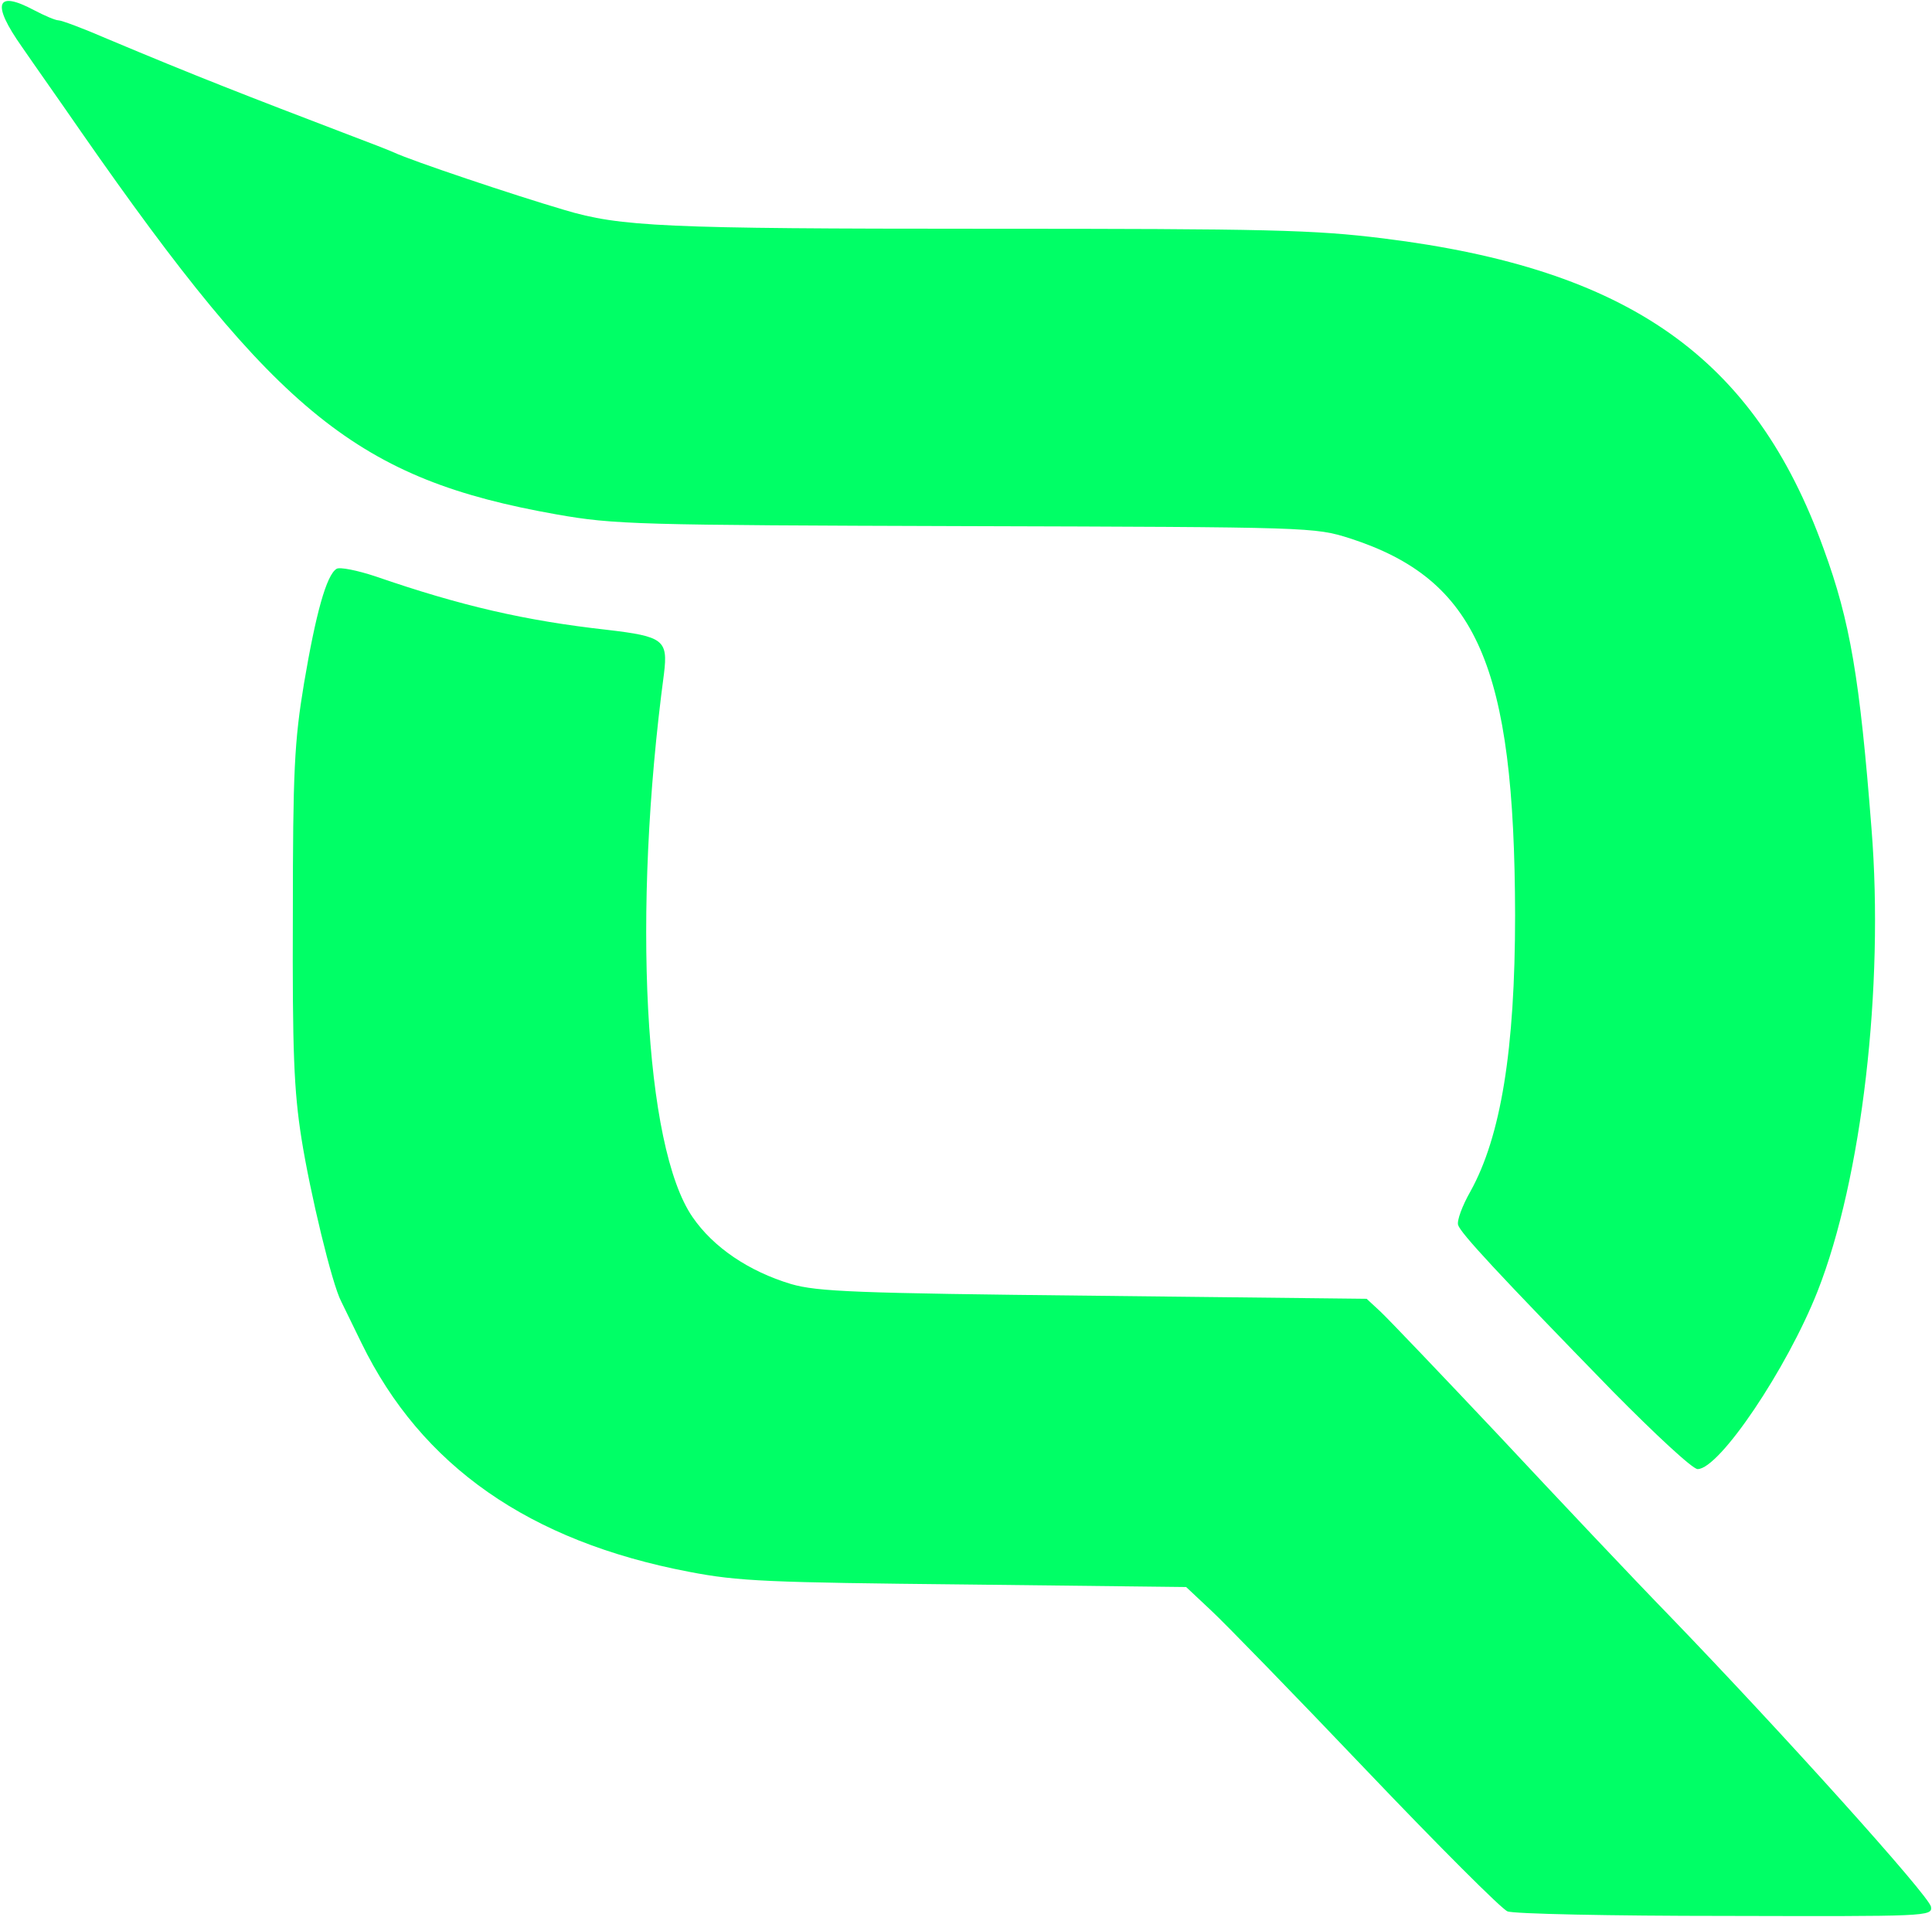
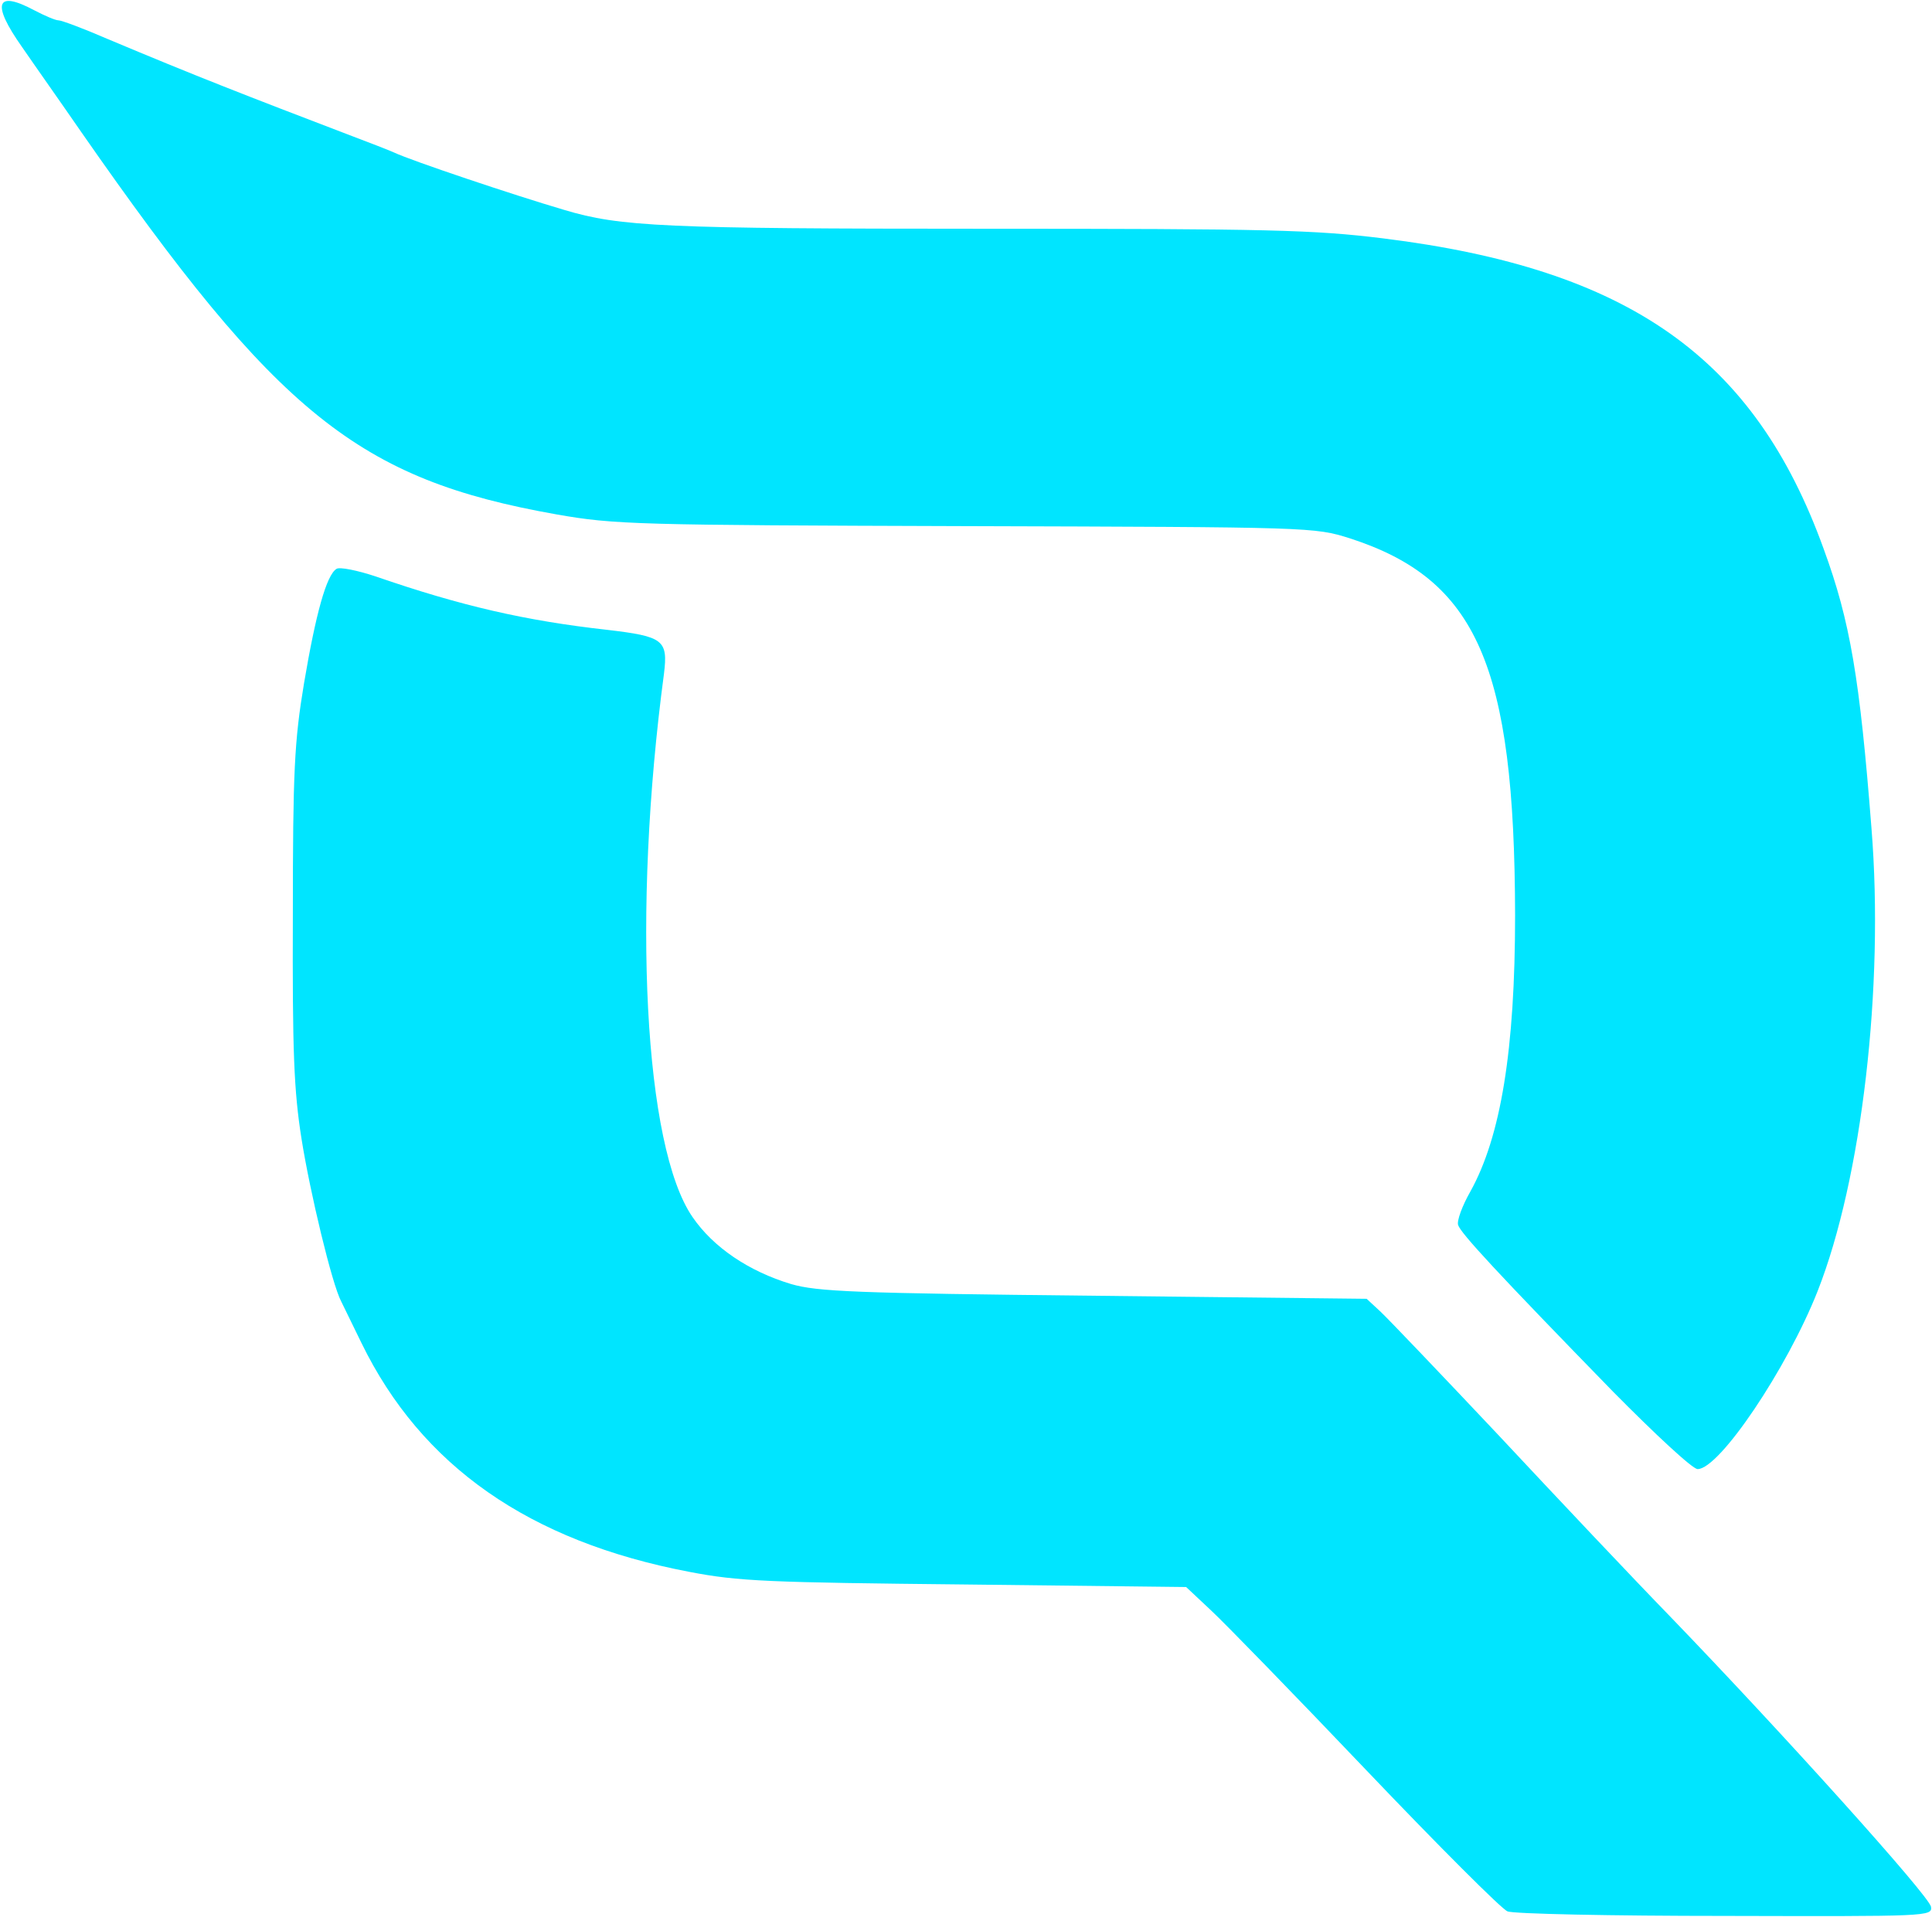
<svg xmlns="http://www.w3.org/2000/svg" viewBox="0 0 380 377" role="img" aria-label="qodon">
-   <path fill="#00FF66" fill-rule="evenodd" d="M296.5 376.0C295.4 375.6 282.9 363.1 268.8 348.3C254.7 333.5 240.9 319.3 238.2 316.8L233.3 312.2L189.9 311.7C151.2 311.3 145.3 311.1 135.5 309.2C104.1 303.2 82.9 288.4 71.1 264.2C69.3 260.5 67.5 256.8 67.1 256.0C65.3 252.6 61.0 234.7 59.3 224.0C57.8 214.5 57.5 206.8 57.6 180.0C57.6 151.7 57.9 145.8 59.8 134.4C62.1 120.8 64.2 113.1 66.2 111.9C66.8 111.5 70.3 112.2 73.9 113.4C90.7 119.2 103.3 122.1 119.4 123.9C130.5 125.2 131.4 125.9 130.6 132.5C124.3 179.6 126.7 225.6 136.2 239.4C140.3 245.4 147.3 250.1 155.6 252.6C160.8 254.1 168.2 254.4 215.2 254.9L268.8 255.5L271.5 258.0C273.0 259.4 283.5 270.4 294.9 282.5C306.2 294.6 321.3 310.6 328.5 318.0C350.4 340.7 379.5 373.0 379.8 375.1C380.1 377.0 379.1 377.0 339.3 376.9C316.9 376.9 297.6 376.5 296.5 376.0ZM317.3 273.8C294.6 250.5 287.3 242.6 286.8 241.0C286.5 240.2 287.6 237.2 289.2 234.4C295.2 223.6 298.0 206.5 298.0 180.0C297.9 130.9 290.5 114.0 265.5 105.9C258.5 103.7 258.1 103.7 190.0 103.5C125.1 103.3 120.9 103.2 109.5 101.2C70.5 94.3 54.7 81.6 16.0 26.0C12.0 20.2 6.7 12.7 4.3 9.2C-1.7 0.7 -0.8 -2.0 6.7 2.0C8.8 3.1 10.9 4.0 11.5 4.0C12.1 4.0 16.4 5.6 21.0 7.6C38.6 15.0 48.4 18.8 68.8 26.6C72.5 28.0 76.4 29.5 77.5 30.0C80.9 31.6 100.8 38.3 111.0 41.3C122.0 44.6 130.6 45.0 193.6 45.0C249.7 45.0 258.3 45.2 272.1 46.9C320.4 52.9 345.1 70.3 358.7 108.0C363.9 122.2 365.8 133.4 368.1 163.0C370.6 194.1 366.2 231.9 357.5 254.0C351.5 269.2 338.2 289.0 333.9 289.0C332.9 289.0 325.5 282.1 317.3 273.8Z" />
+   <path fill="#00E5FF" fill-rule="evenodd" d="M296.5 376.0C295.4 375.6 282.9 363.1 268.8 348.3C254.7 333.5 240.9 319.3 238.2 316.8L233.3 312.2L189.9 311.7C151.2 311.3 145.3 311.1 135.5 309.2C104.1 303.2 82.9 288.4 71.1 264.2C69.3 260.5 67.5 256.8 67.1 256.0C65.3 252.6 61.0 234.7 59.3 224.0C57.8 214.5 57.5 206.8 57.6 180.0C57.6 151.7 57.9 145.8 59.8 134.4C62.1 120.8 64.2 113.1 66.2 111.9C66.8 111.5 70.3 112.2 73.9 113.4C90.7 119.2 103.3 122.1 119.4 123.9C130.5 125.2 131.4 125.9 130.6 132.5C124.3 179.6 126.7 225.6 136.2 239.4C140.3 245.4 147.3 250.1 155.6 252.6C160.8 254.1 168.2 254.4 215.2 254.9L268.8 255.5L271.5 258.0C273.0 259.4 283.5 270.4 294.9 282.5C306.2 294.6 321.3 310.6 328.5 318.0C350.4 340.7 379.5 373.0 379.8 375.1C380.1 377.0 379.1 377.0 339.3 376.9C316.9 376.9 297.6 376.5 296.5 376.0ZM317.3 273.8C294.6 250.5 287.3 242.6 286.8 241.0C286.5 240.2 287.6 237.2 289.2 234.4C295.2 223.6 298.0 206.5 298.0 180.0C297.9 130.9 290.5 114.0 265.5 105.9C258.5 103.7 258.1 103.7 190.0 103.5C125.1 103.3 120.9 103.2 109.5 101.2C70.5 94.3 54.7 81.6 16.0 26.0C12.0 20.2 6.7 12.7 4.3 9.2C-1.7 0.7 -0.8 -2.0 6.7 2.0C8.8 3.1 10.9 4.0 11.5 4.0C12.1 4.0 16.4 5.6 21.0 7.6C38.6 15.0 48.4 18.8 68.8 26.6C72.5 28.0 76.4 29.5 77.5 30.0C80.9 31.6 100.8 38.3 111.0 41.3C122.0 44.6 130.6 45.0 193.6 45.0C249.7 45.0 258.3 45.2 272.1 46.9C320.4 52.9 345.1 70.3 358.7 108.0C363.9 122.2 365.8 133.4 368.1 163.0C370.6 194.1 366.2 231.9 357.5 254.0C351.5 269.2 338.2 289.0 333.9 289.0C332.9 289.0 325.5 282.1 317.3 273.8Z" />
</svg>
